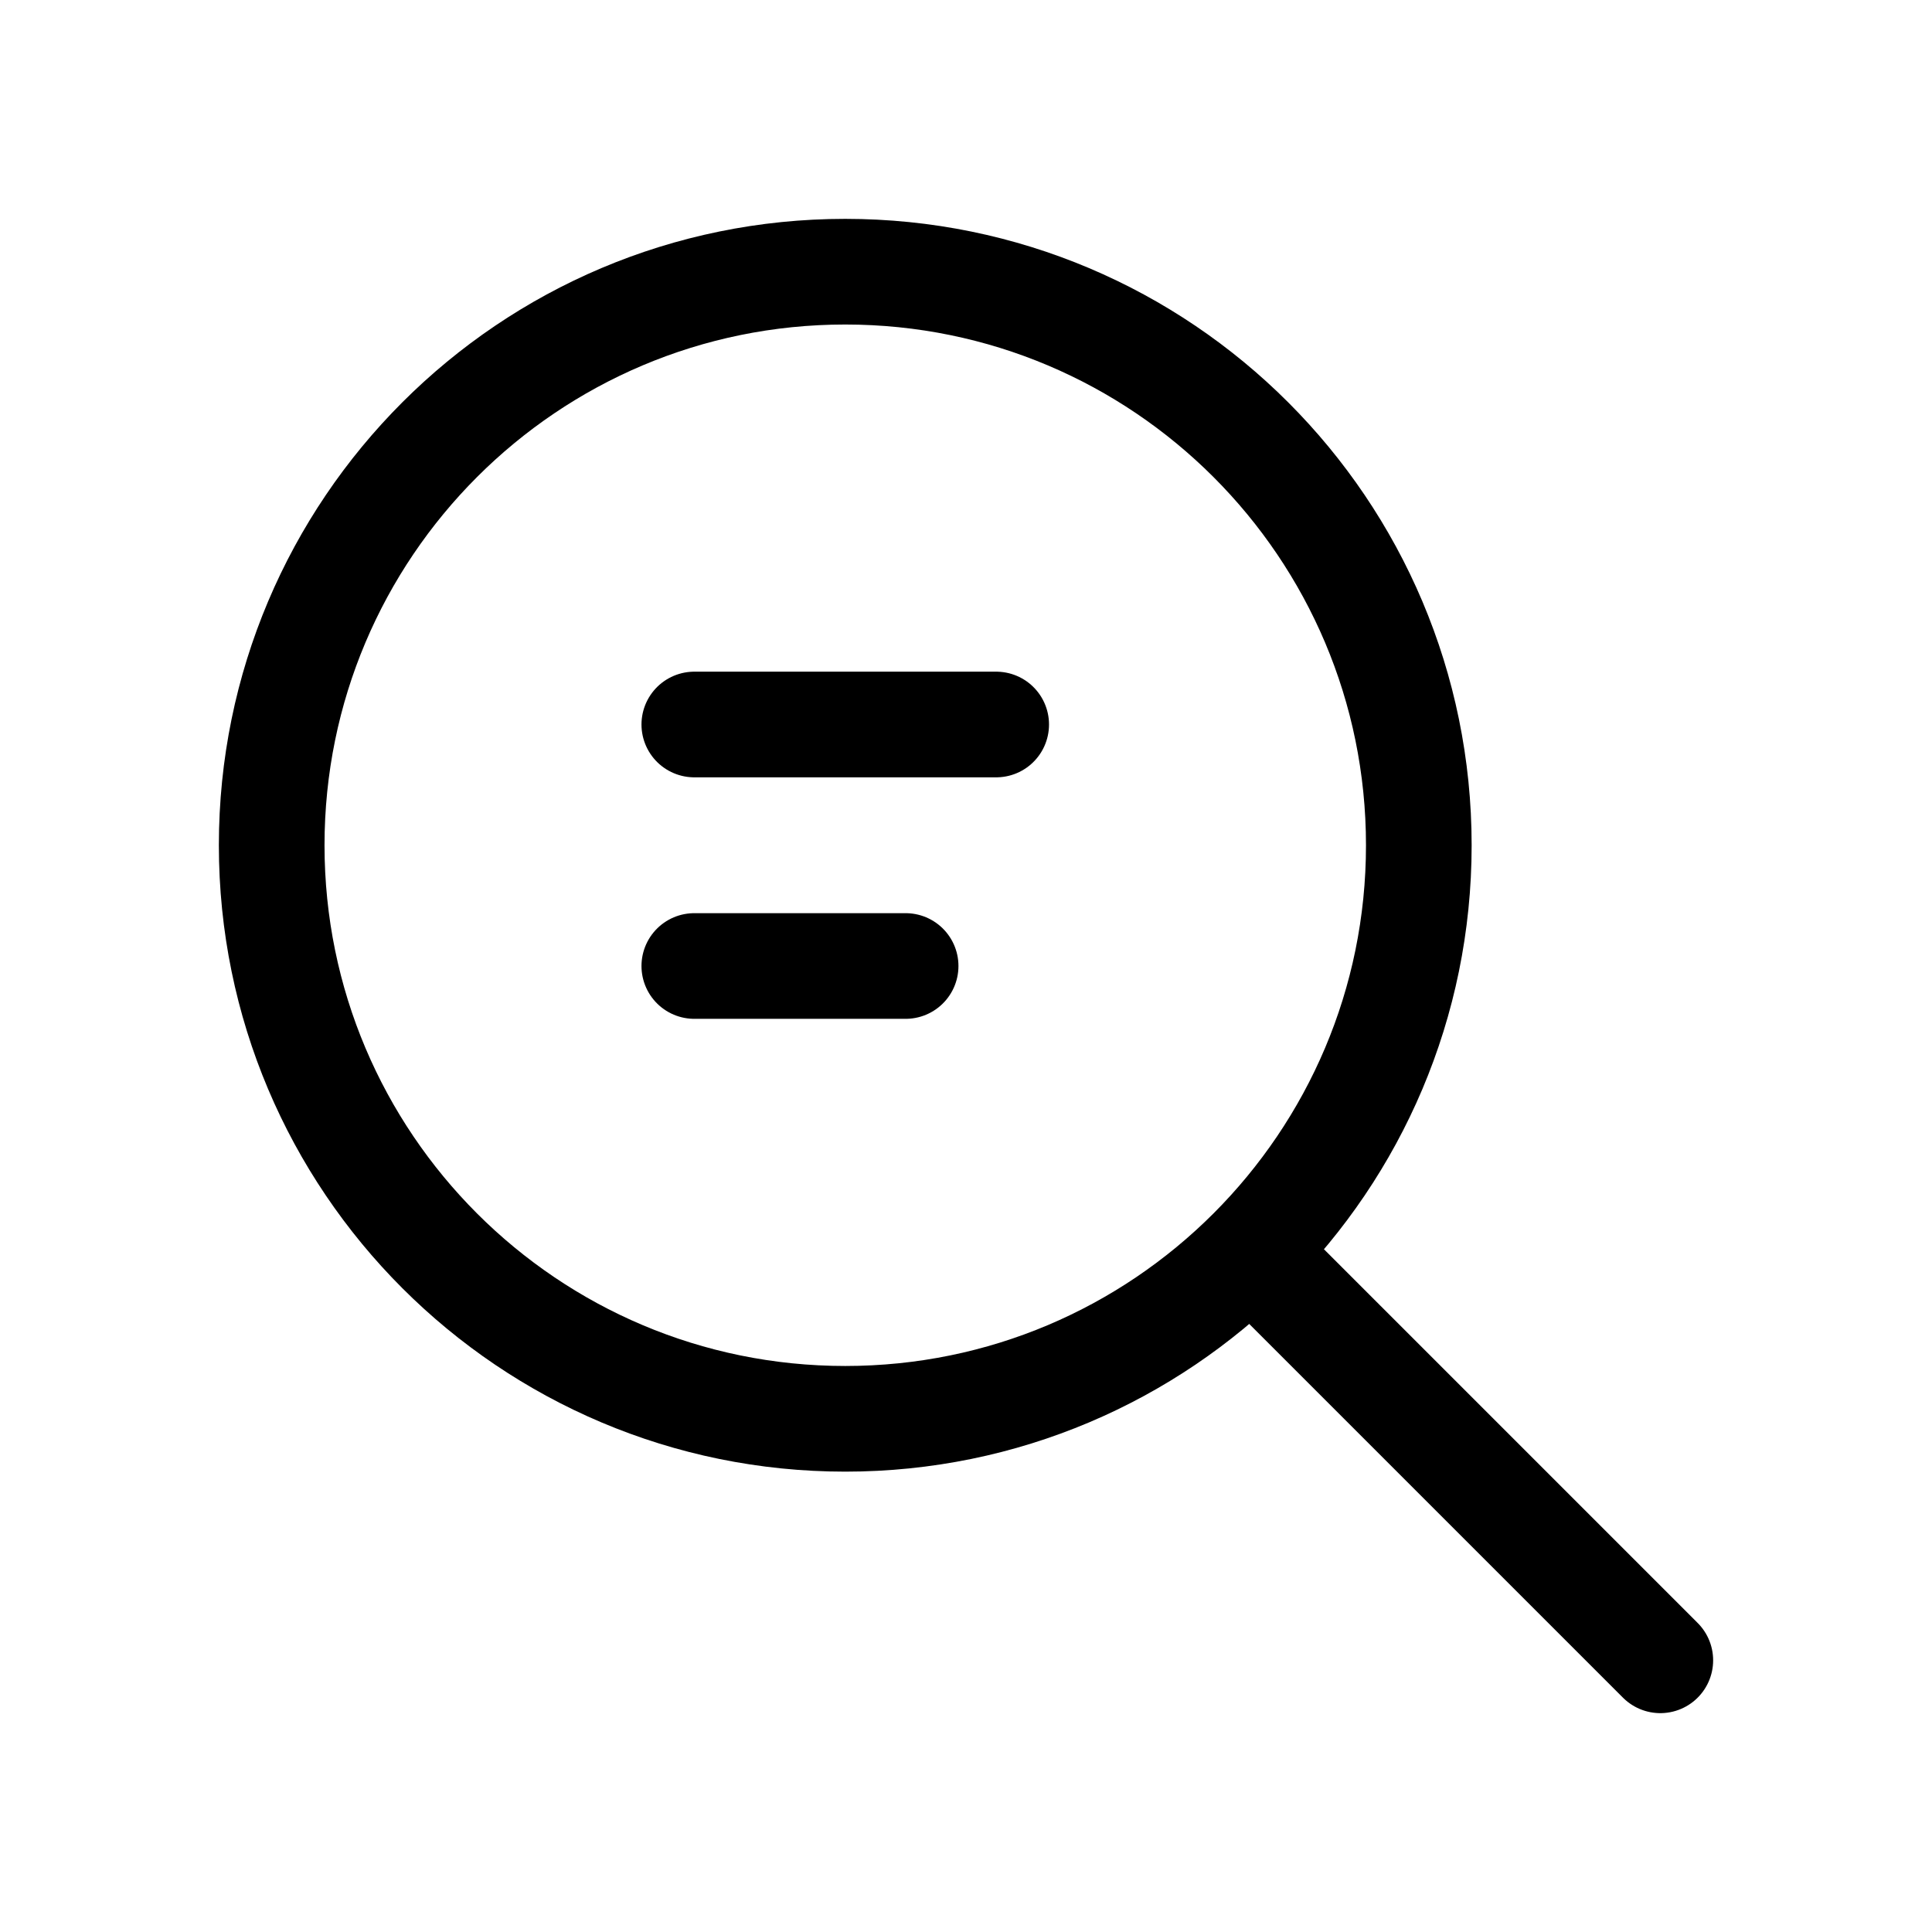
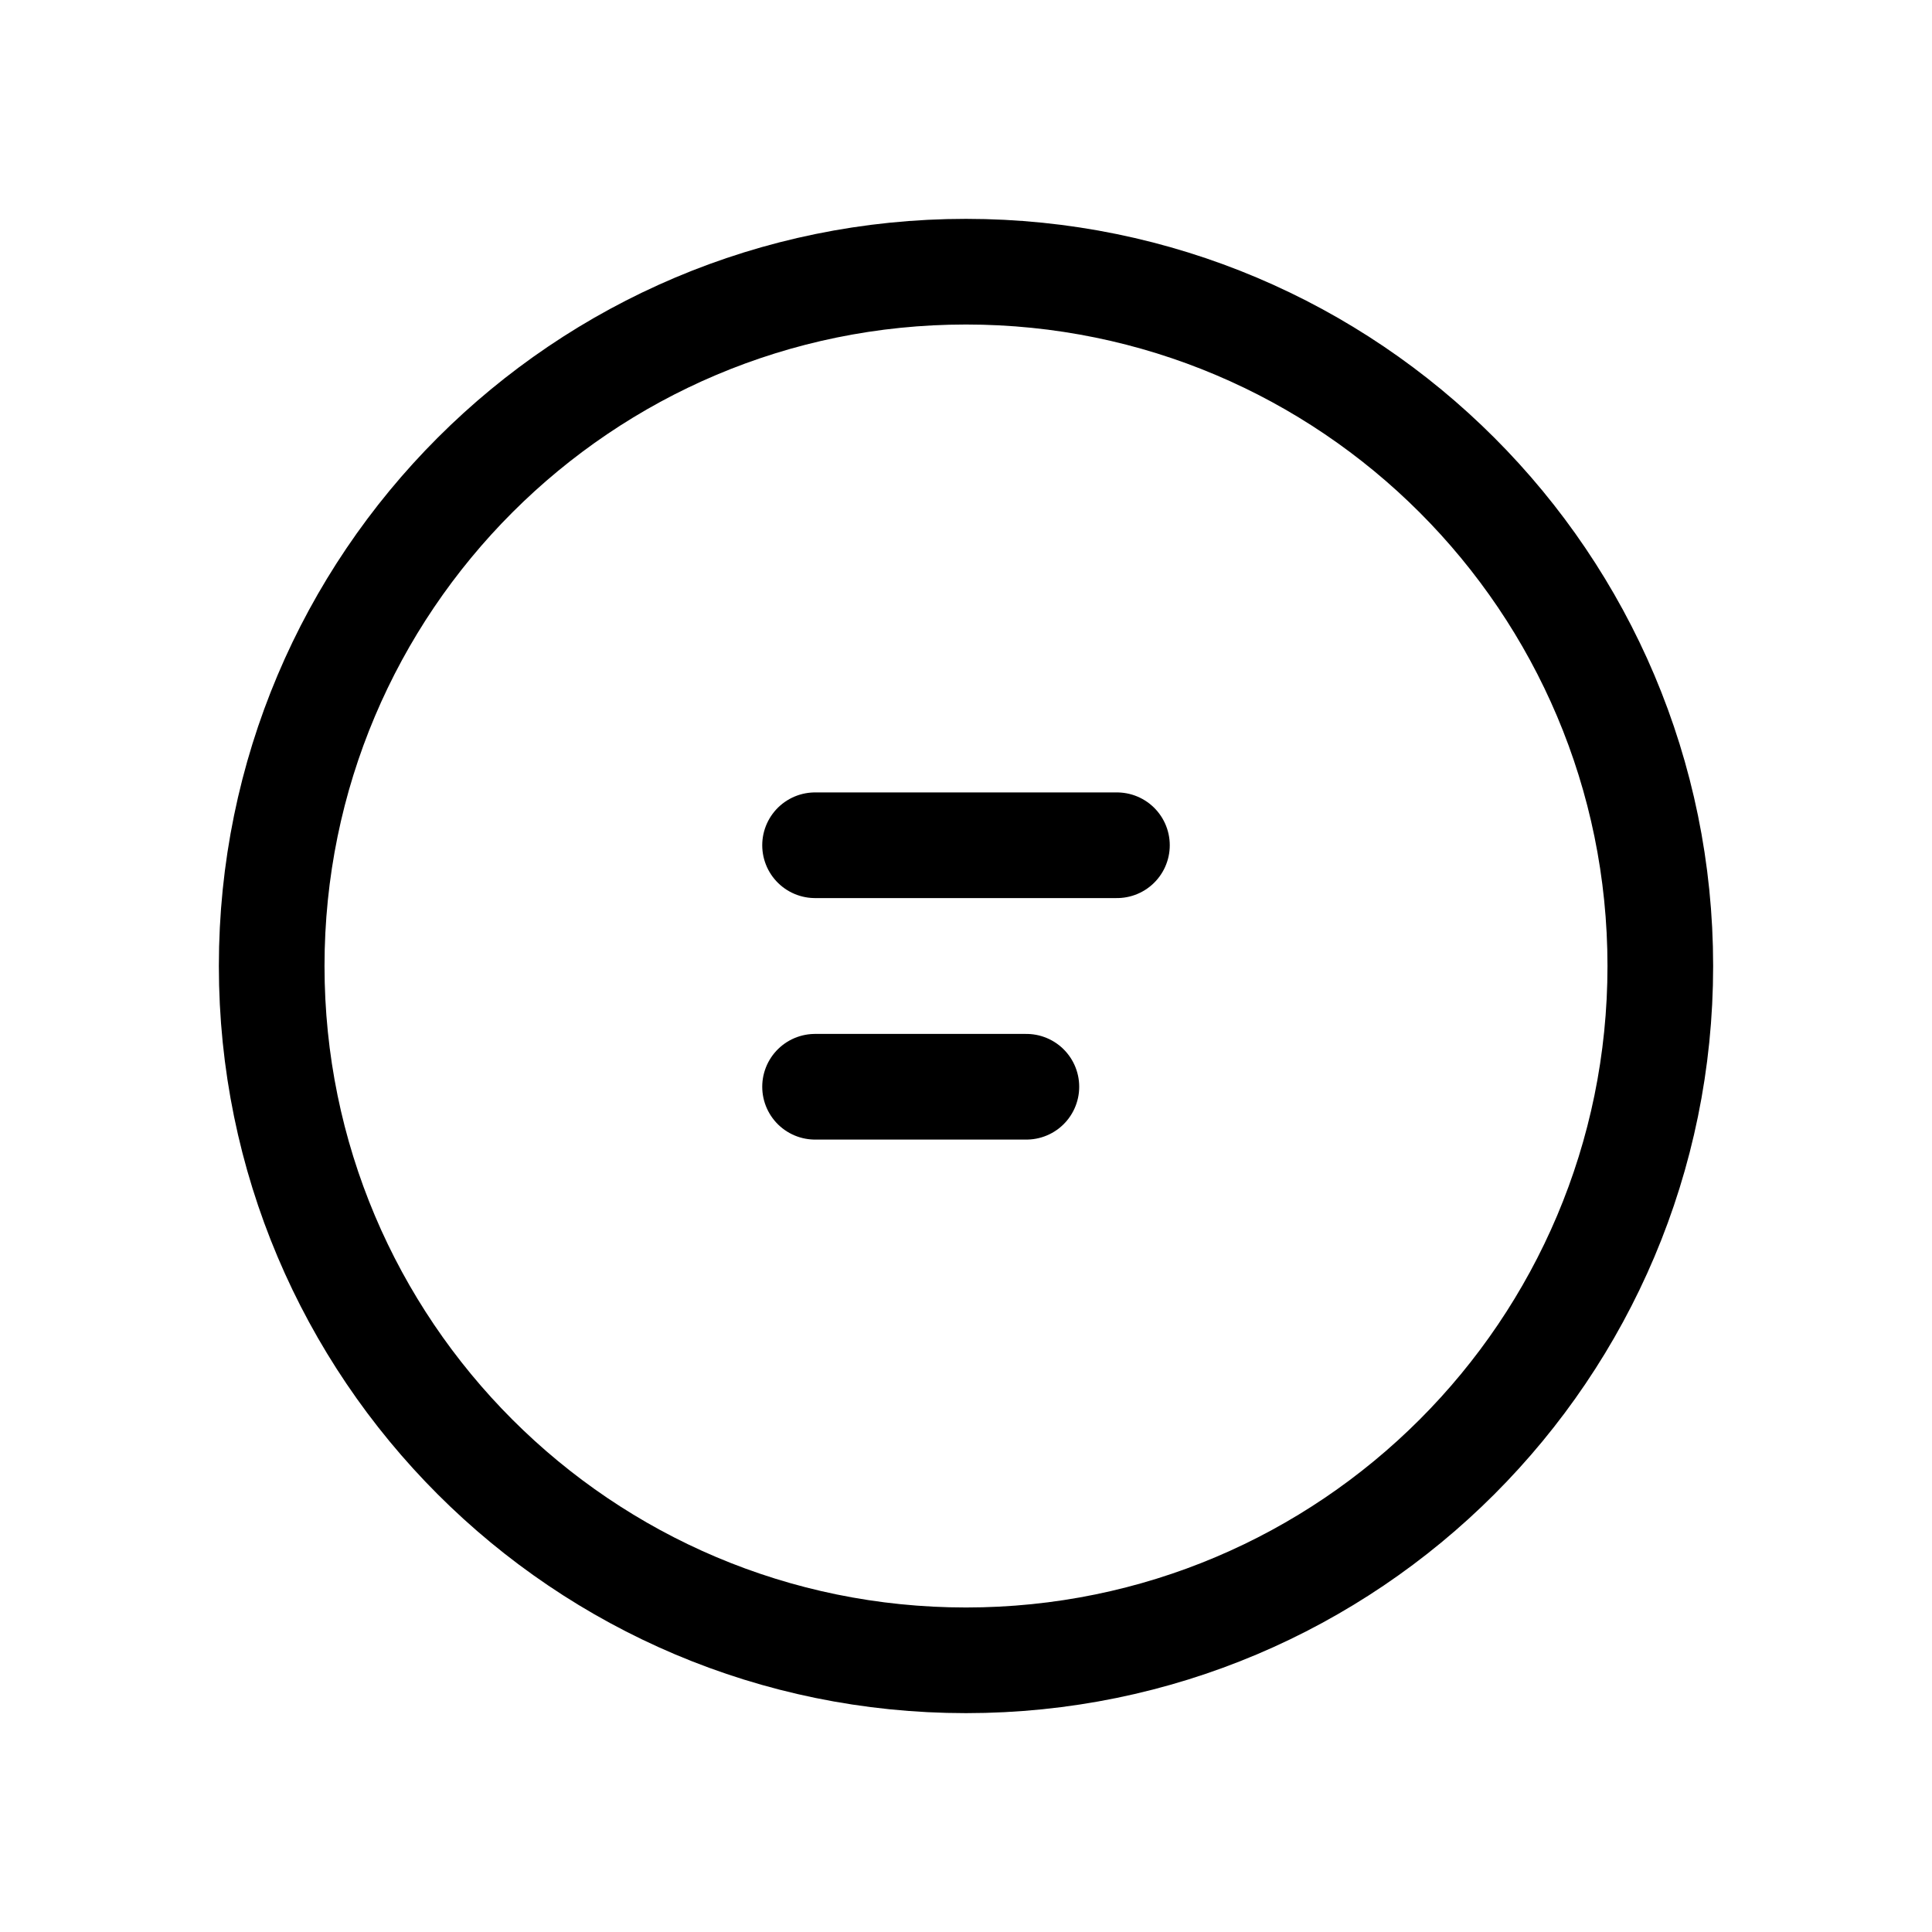
<svg xmlns="http://www.w3.org/2000/svg" viewBox="0 0 32 32" fill="none" stroke="currentColor" stroke-width="1.75" stroke-linecap="round" stroke-linejoin="round">
  <style>
    :root { color: #000; }
    @media (prefers-color-scheme: dark) { :root { color: #fff; } }
  </style>
-   <circle cx="14" cy="14" r="9.5" />
-   <path d="m21 21 6.5 6.5M11.5 12h5M11.5 16h3.5" />
+   <circle cx="16" cy="16" r="11.5" />
+   <path d="M13.5 14h5M13.5 18h3.5" />
</svg>
